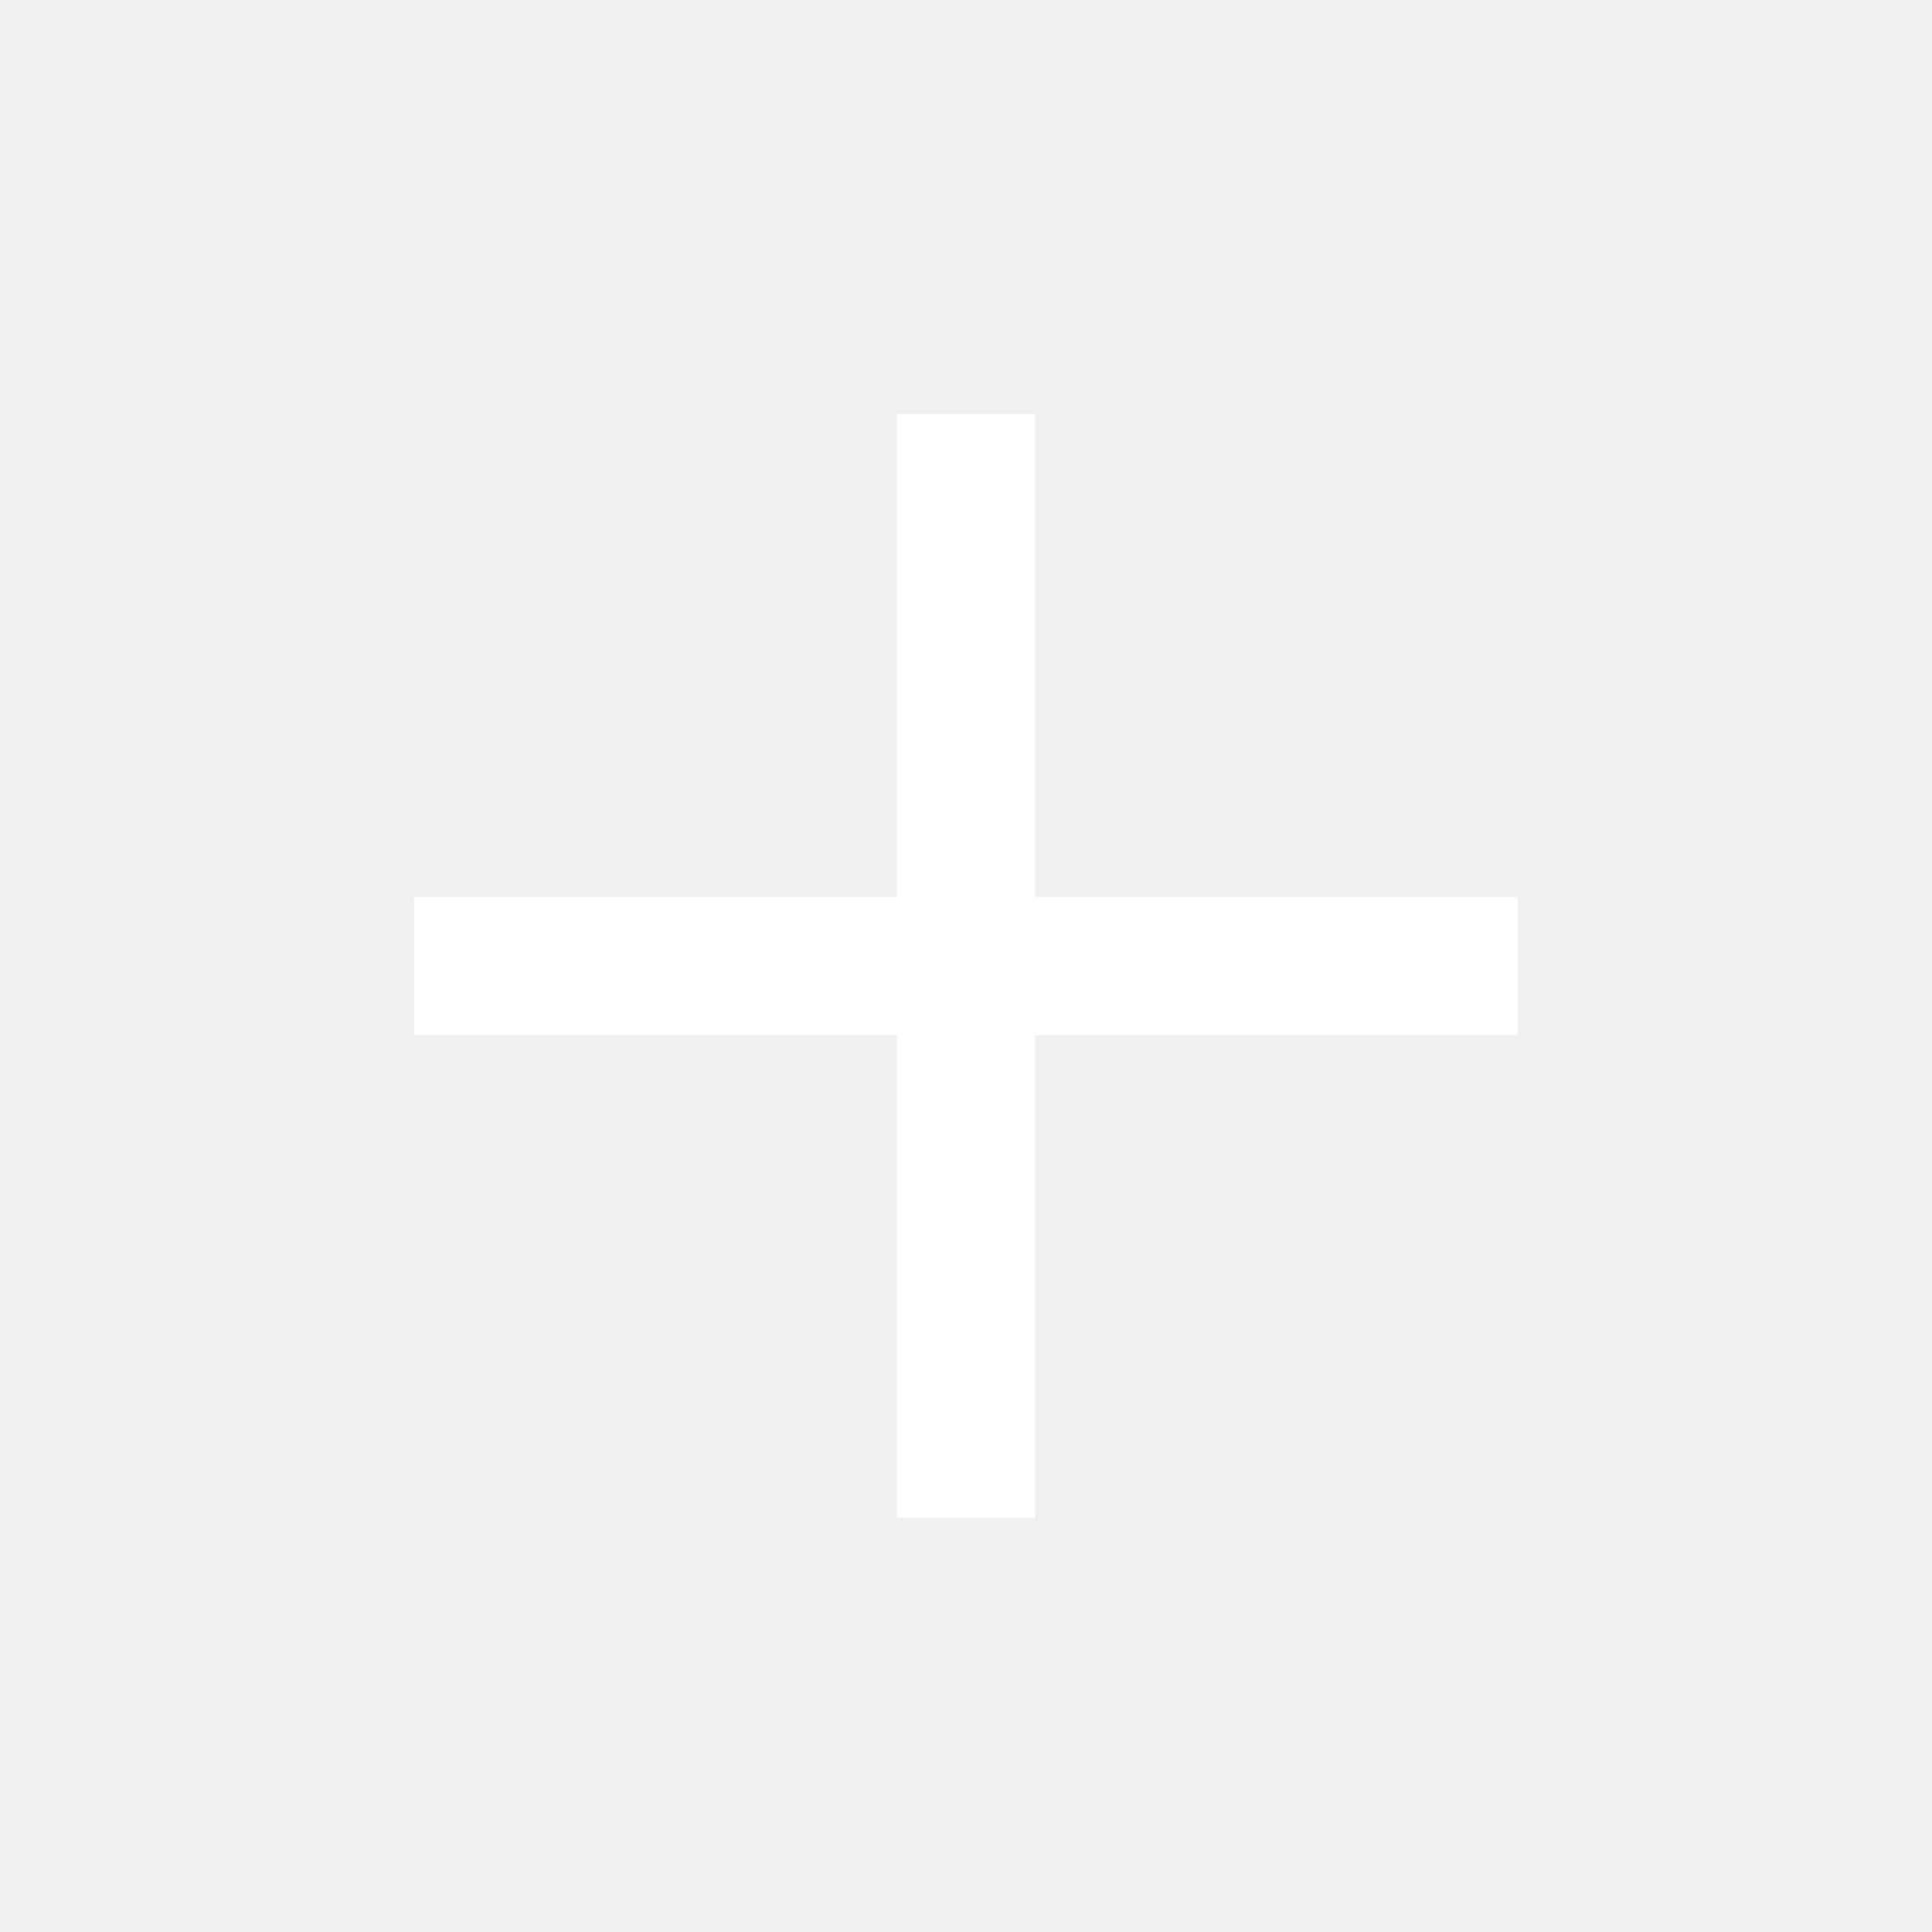
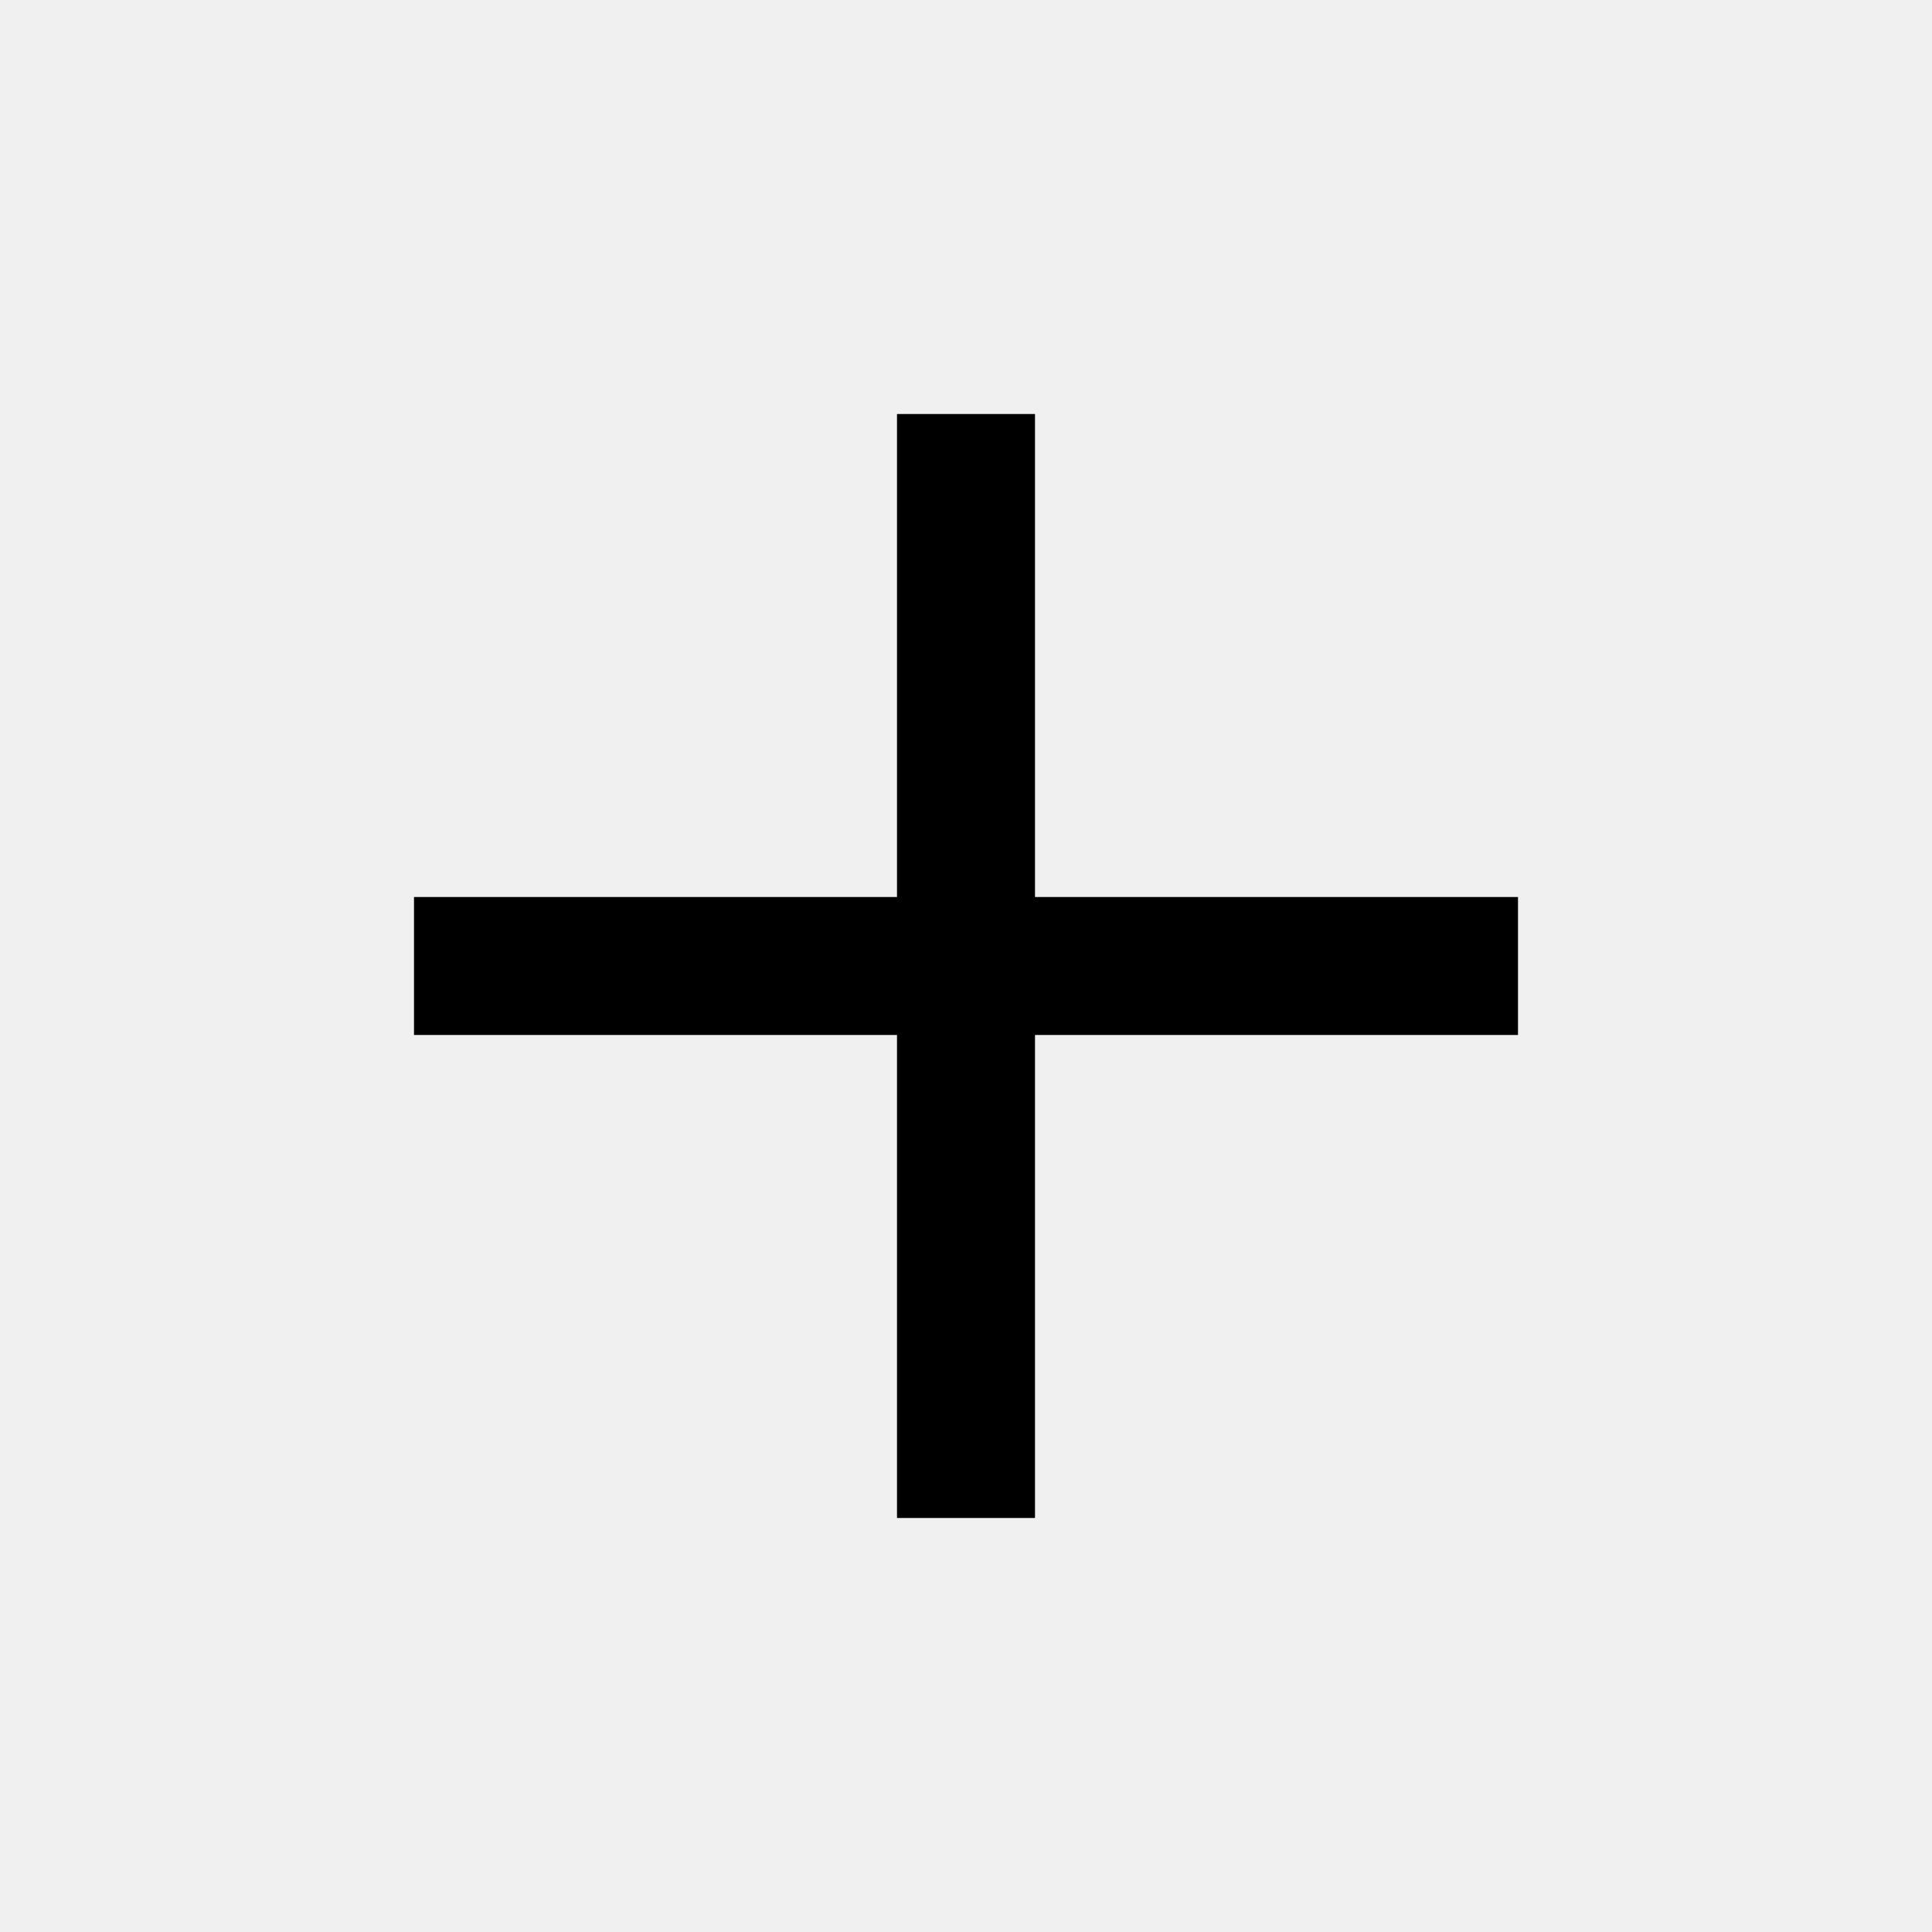
<svg xmlns="http://www.w3.org/2000/svg" width="28" height="28" viewBox="0 0 28 28" fill="none">
-   <path d="M14 7L14 21" stroke="white" stroke-width="2" stroke-linecap="square" stroke-linejoin="round" />
-   <path d="M21 14L7 14" stroke="white" stroke-width="2" stroke-linecap="square" stroke-linejoin="round" />
+   <path d="M14 7L14 21" stroke="currentColor" stroke-width="2" stroke-linecap="square" stroke-linejoin="round" />
+   <path d="M21 14L7 14" stroke="currentColor" stroke-width="2" stroke-linecap="square" stroke-linejoin="round" />
</svg>
